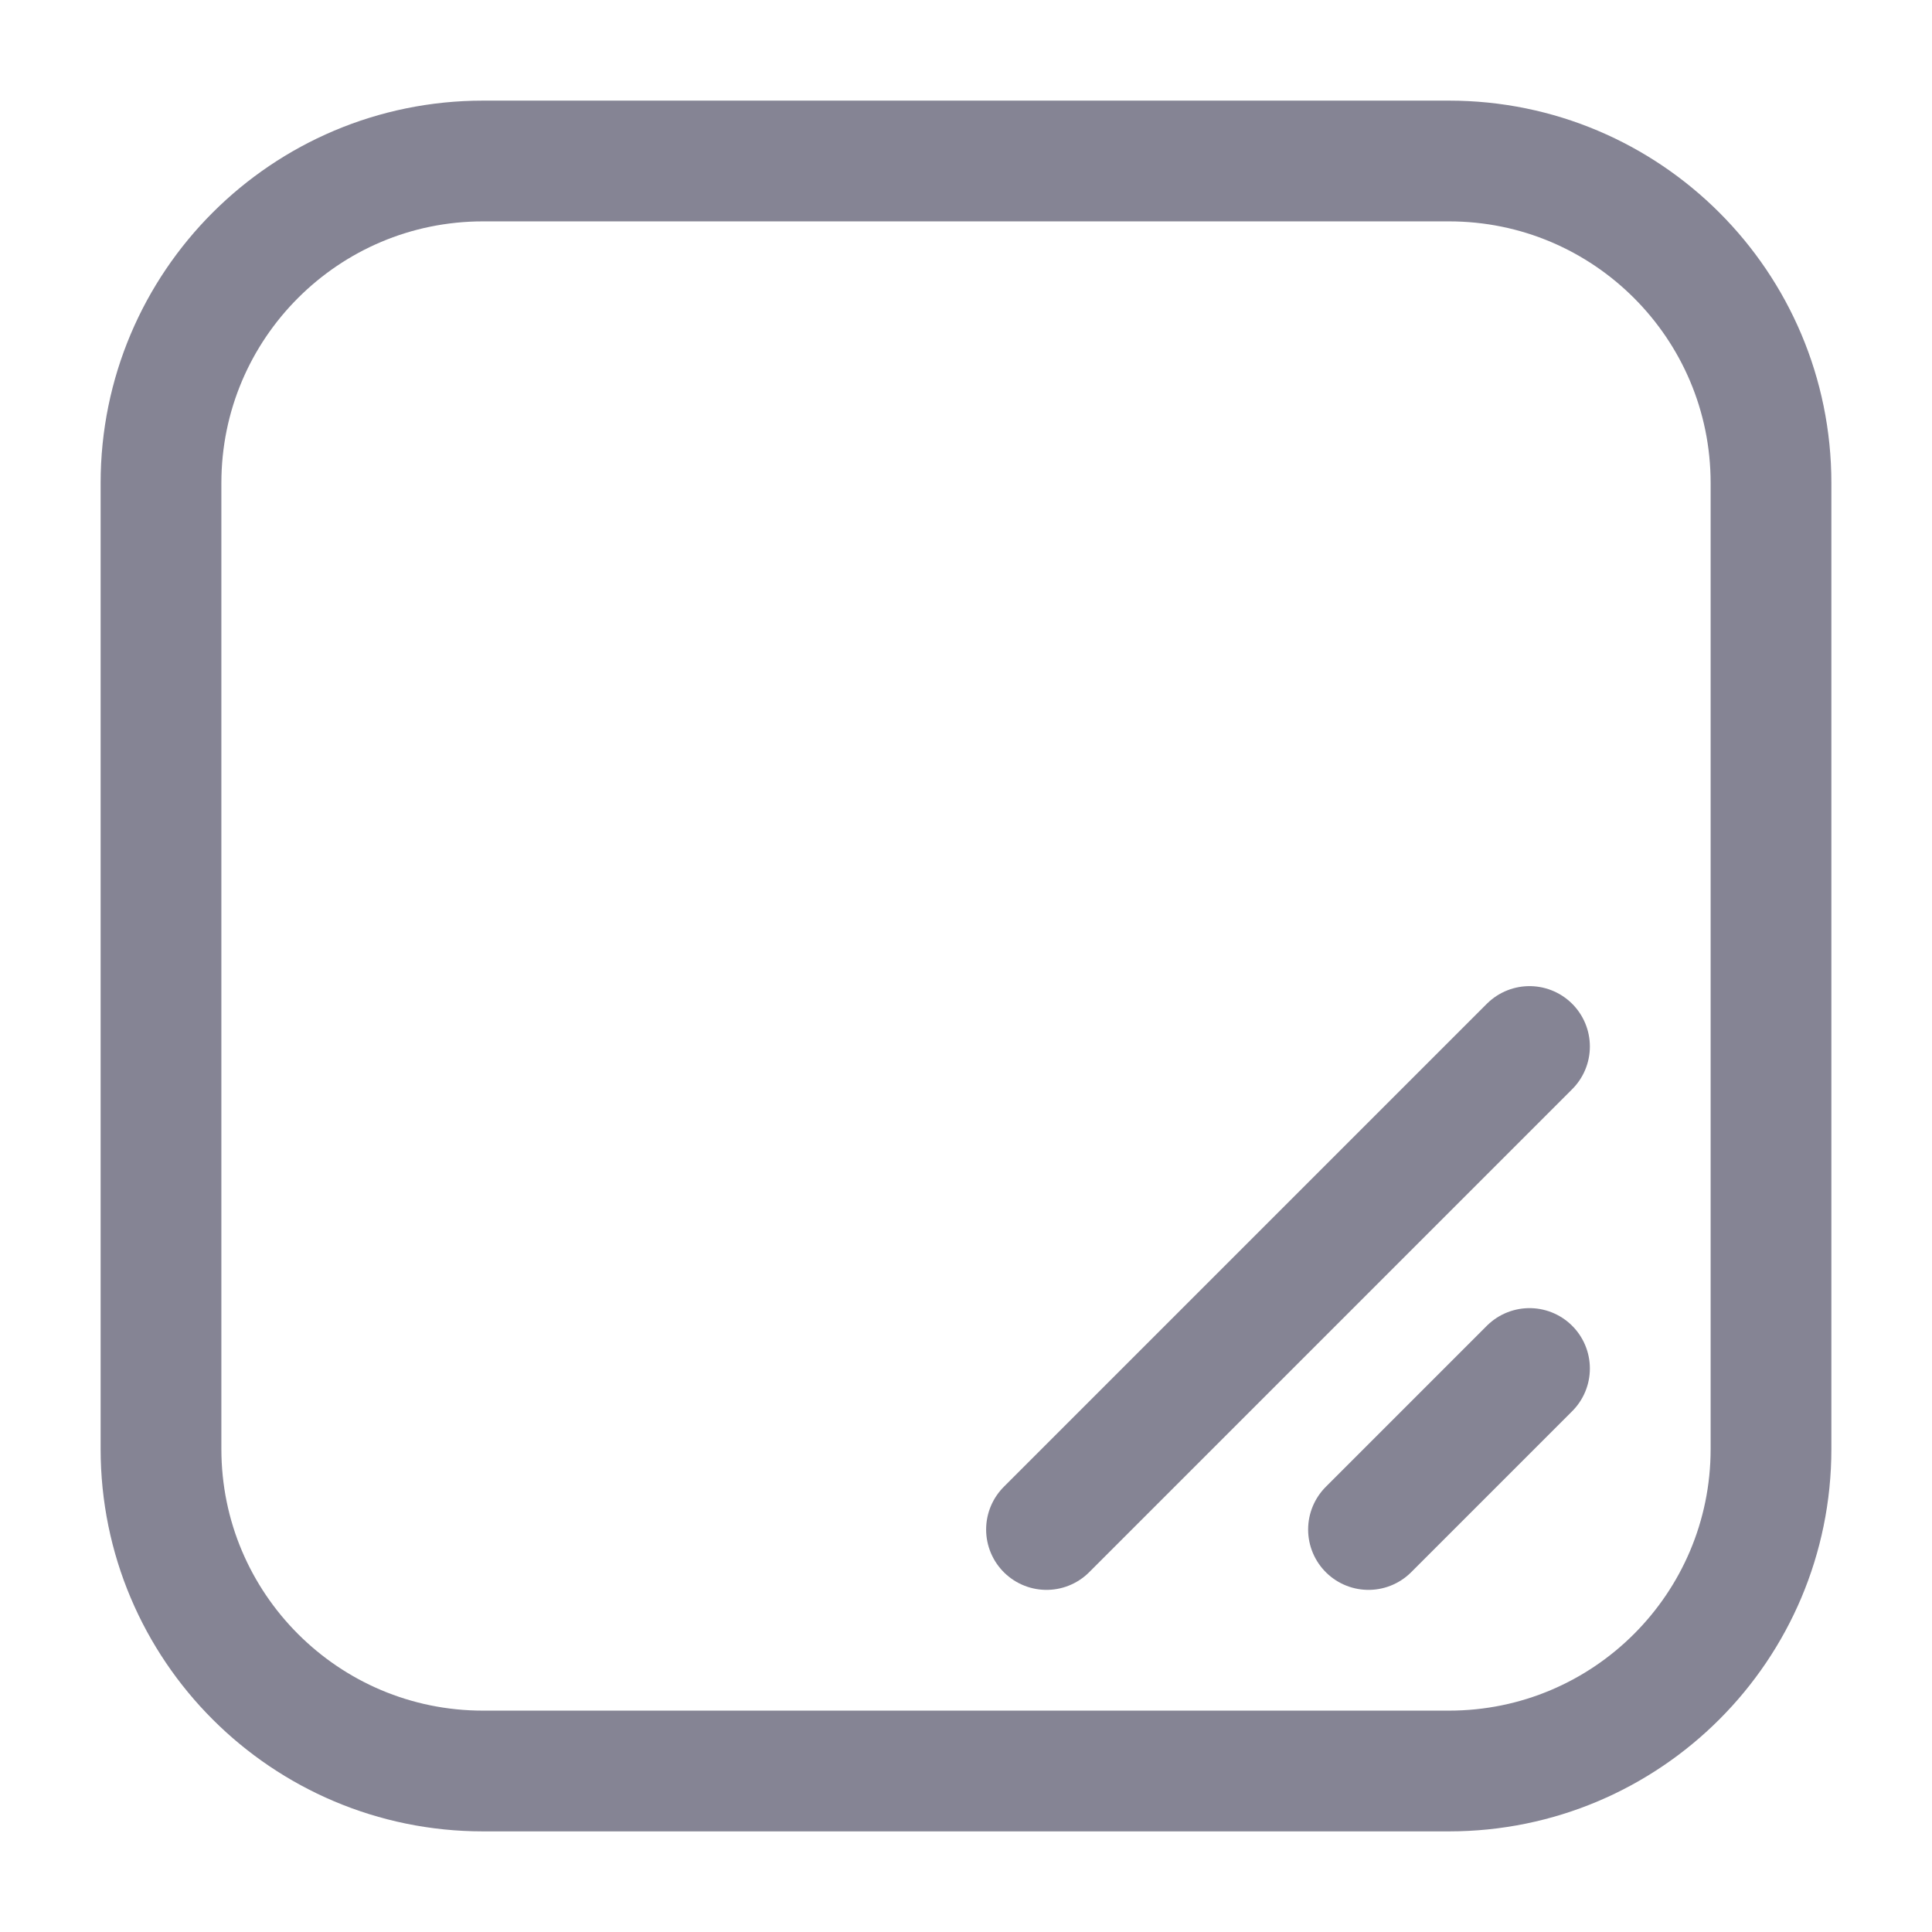
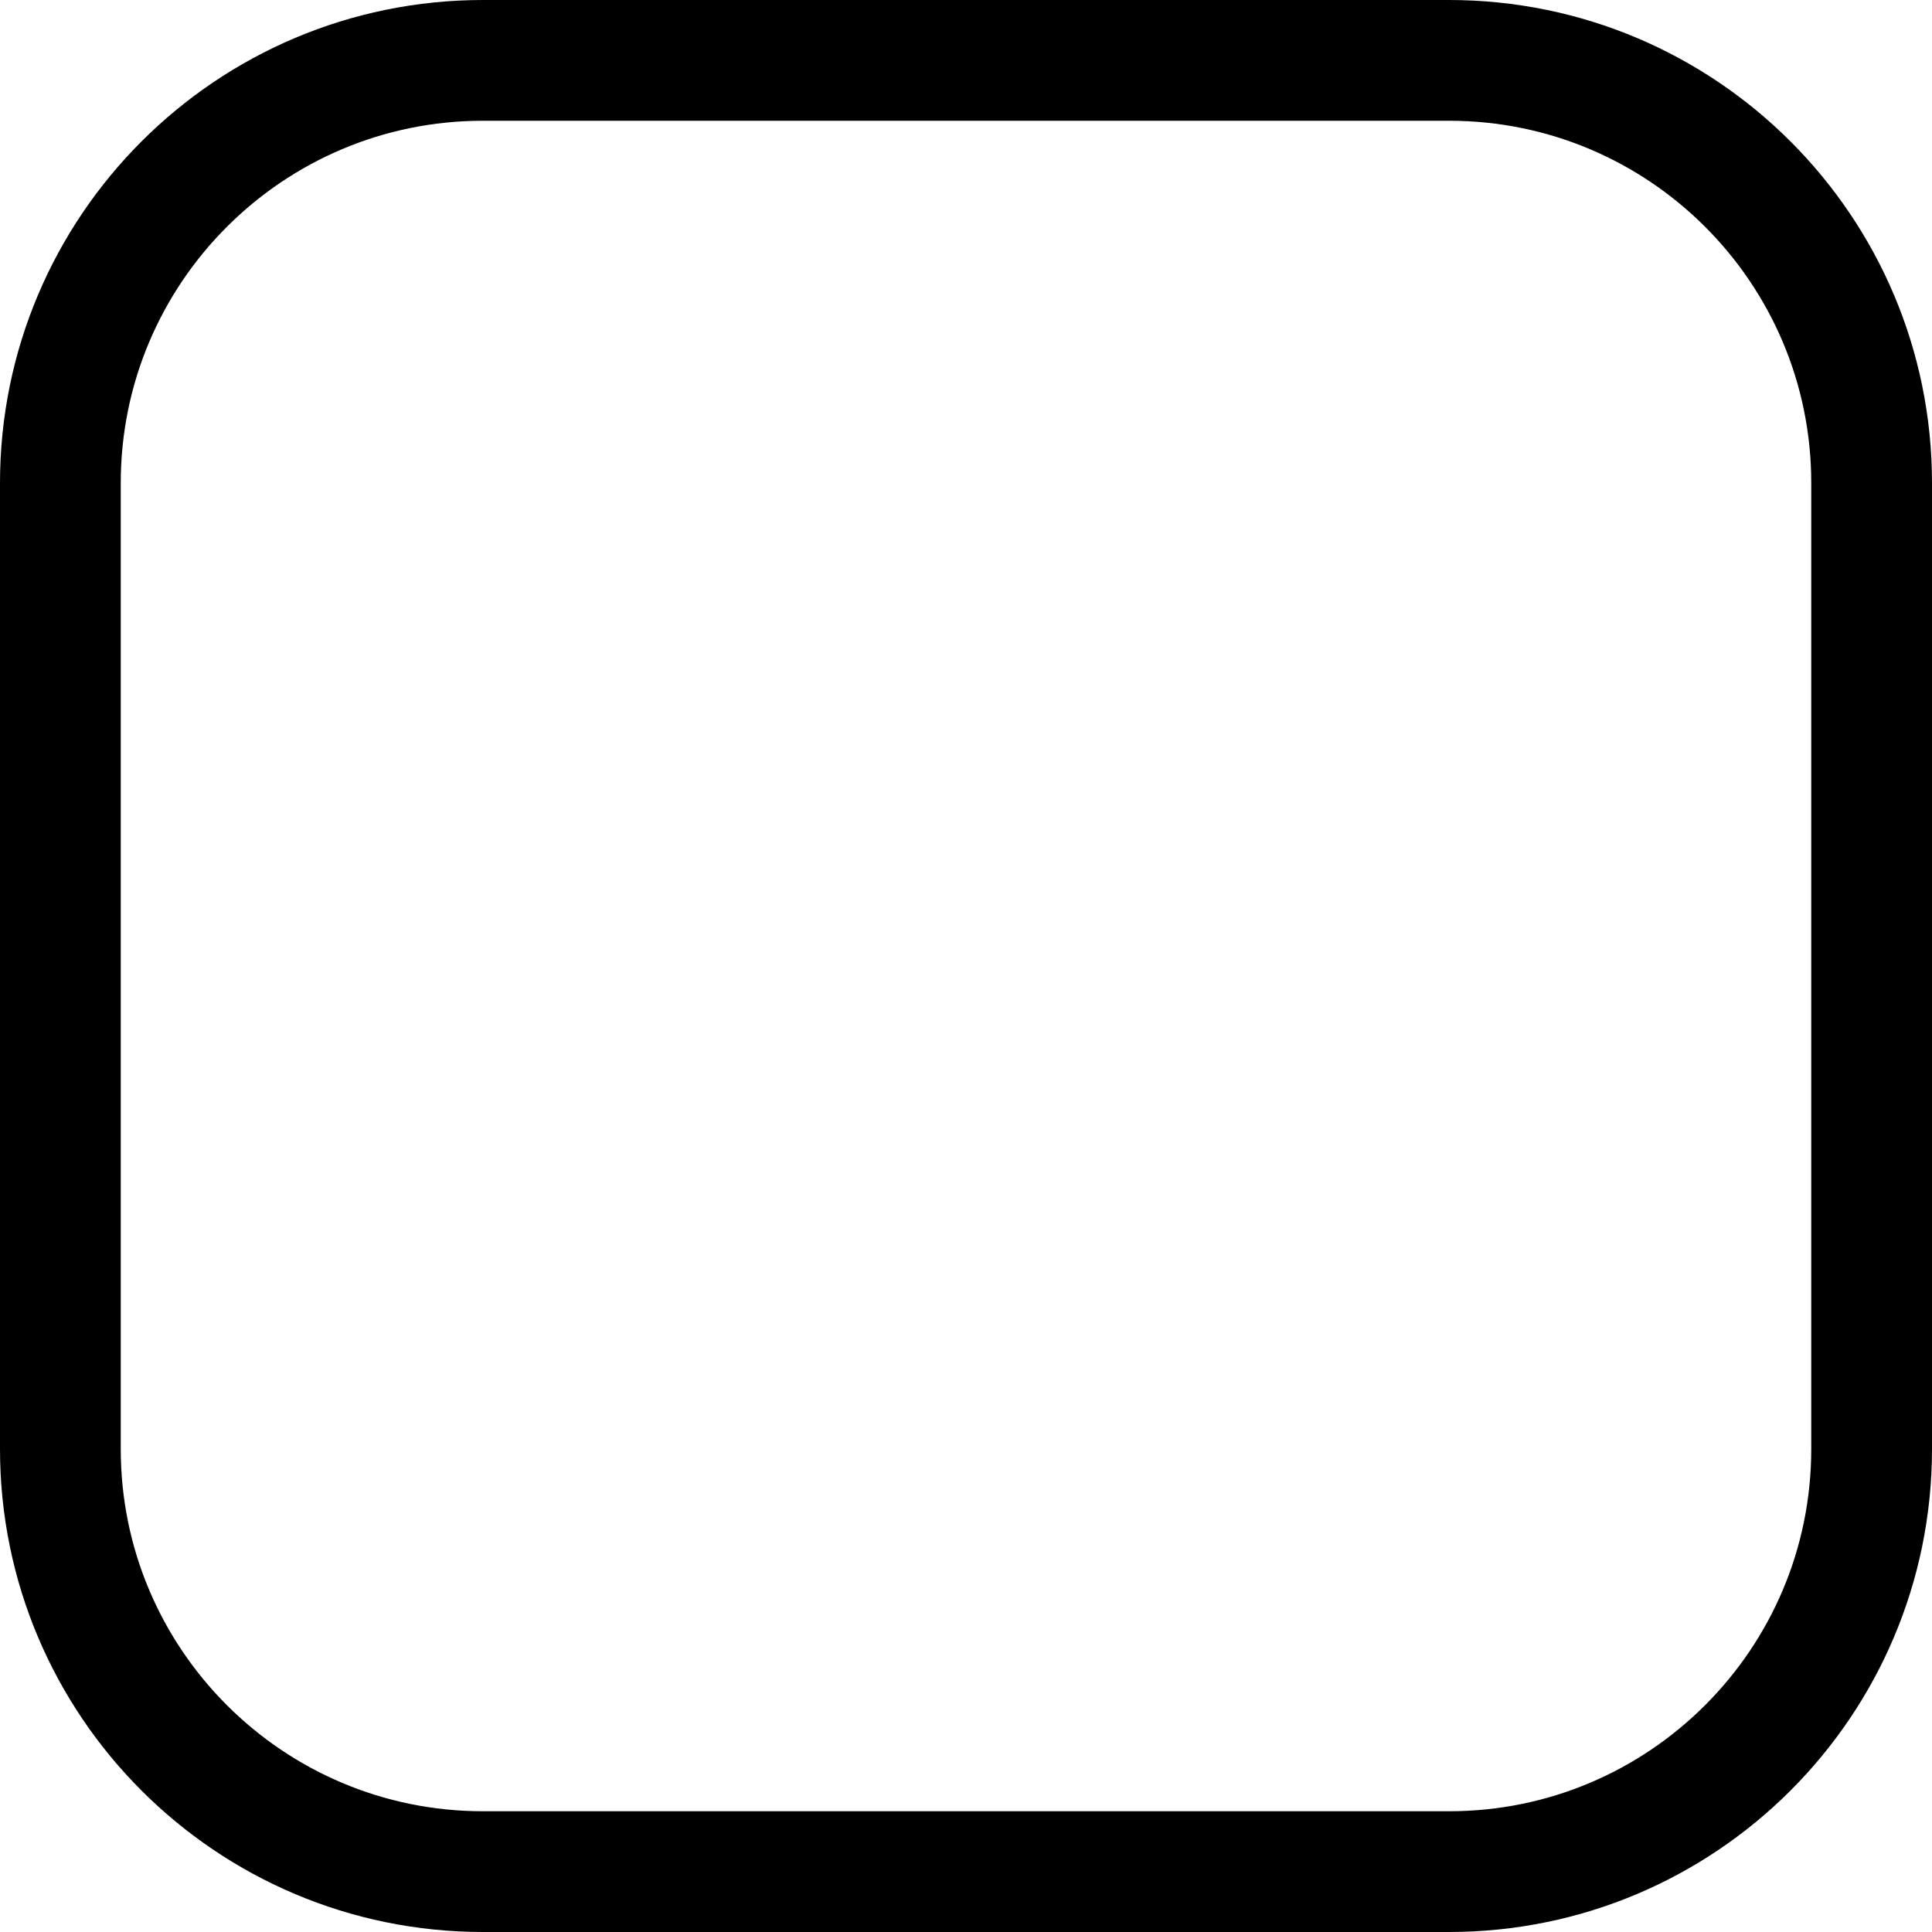
<svg xmlns="http://www.w3.org/2000/svg" width="24" height="24" viewBox="0 0 24 24" fill="none">
-   <rect x="2" y="2" width="20" height="20" rx="4" stroke="#858494" stroke-width="1.5" />
-   <path d="M17 19L19 17" stroke="#858494" stroke-width="1.5" stroke-linecap="round" />
-   <path d="M19 13L13 19" stroke="#858494" stroke-width="1.5" stroke-linecap="round" />
+   <rect x="0.75" y="0.75" width="22.5" height="22.5" rx="5.25" stroke="currentColor" stroke-width="1.5" />
</svg>
